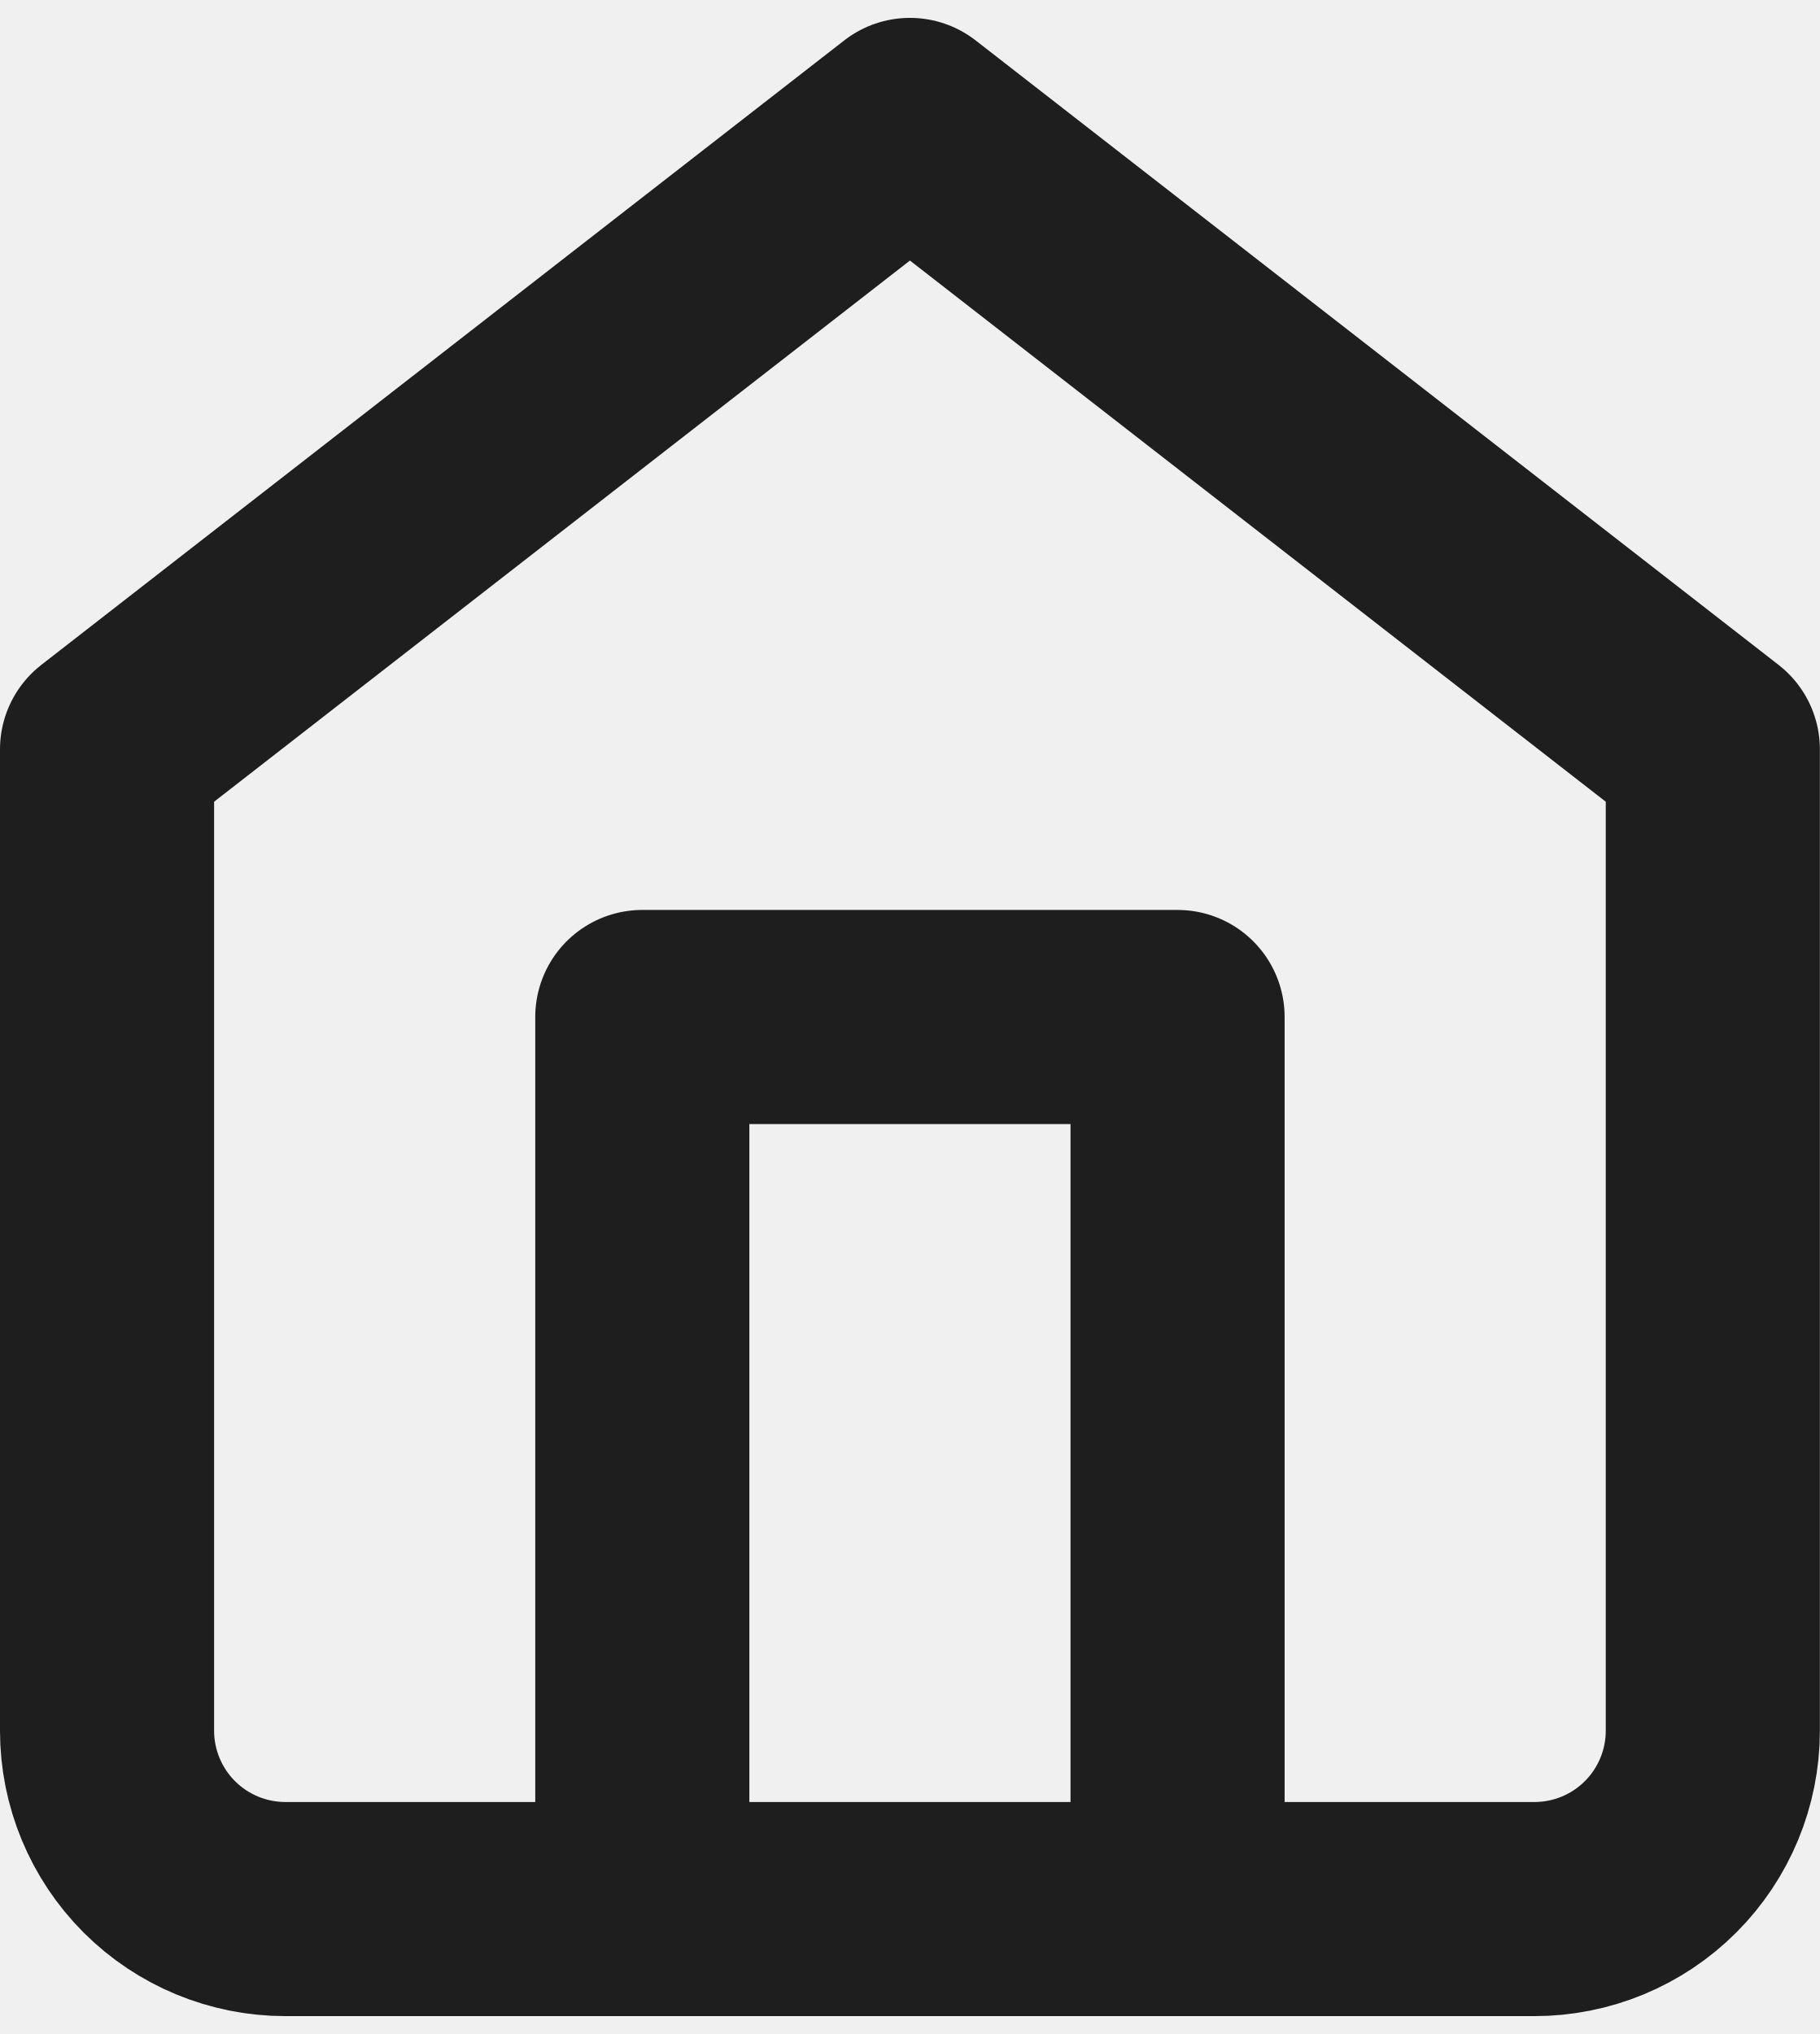
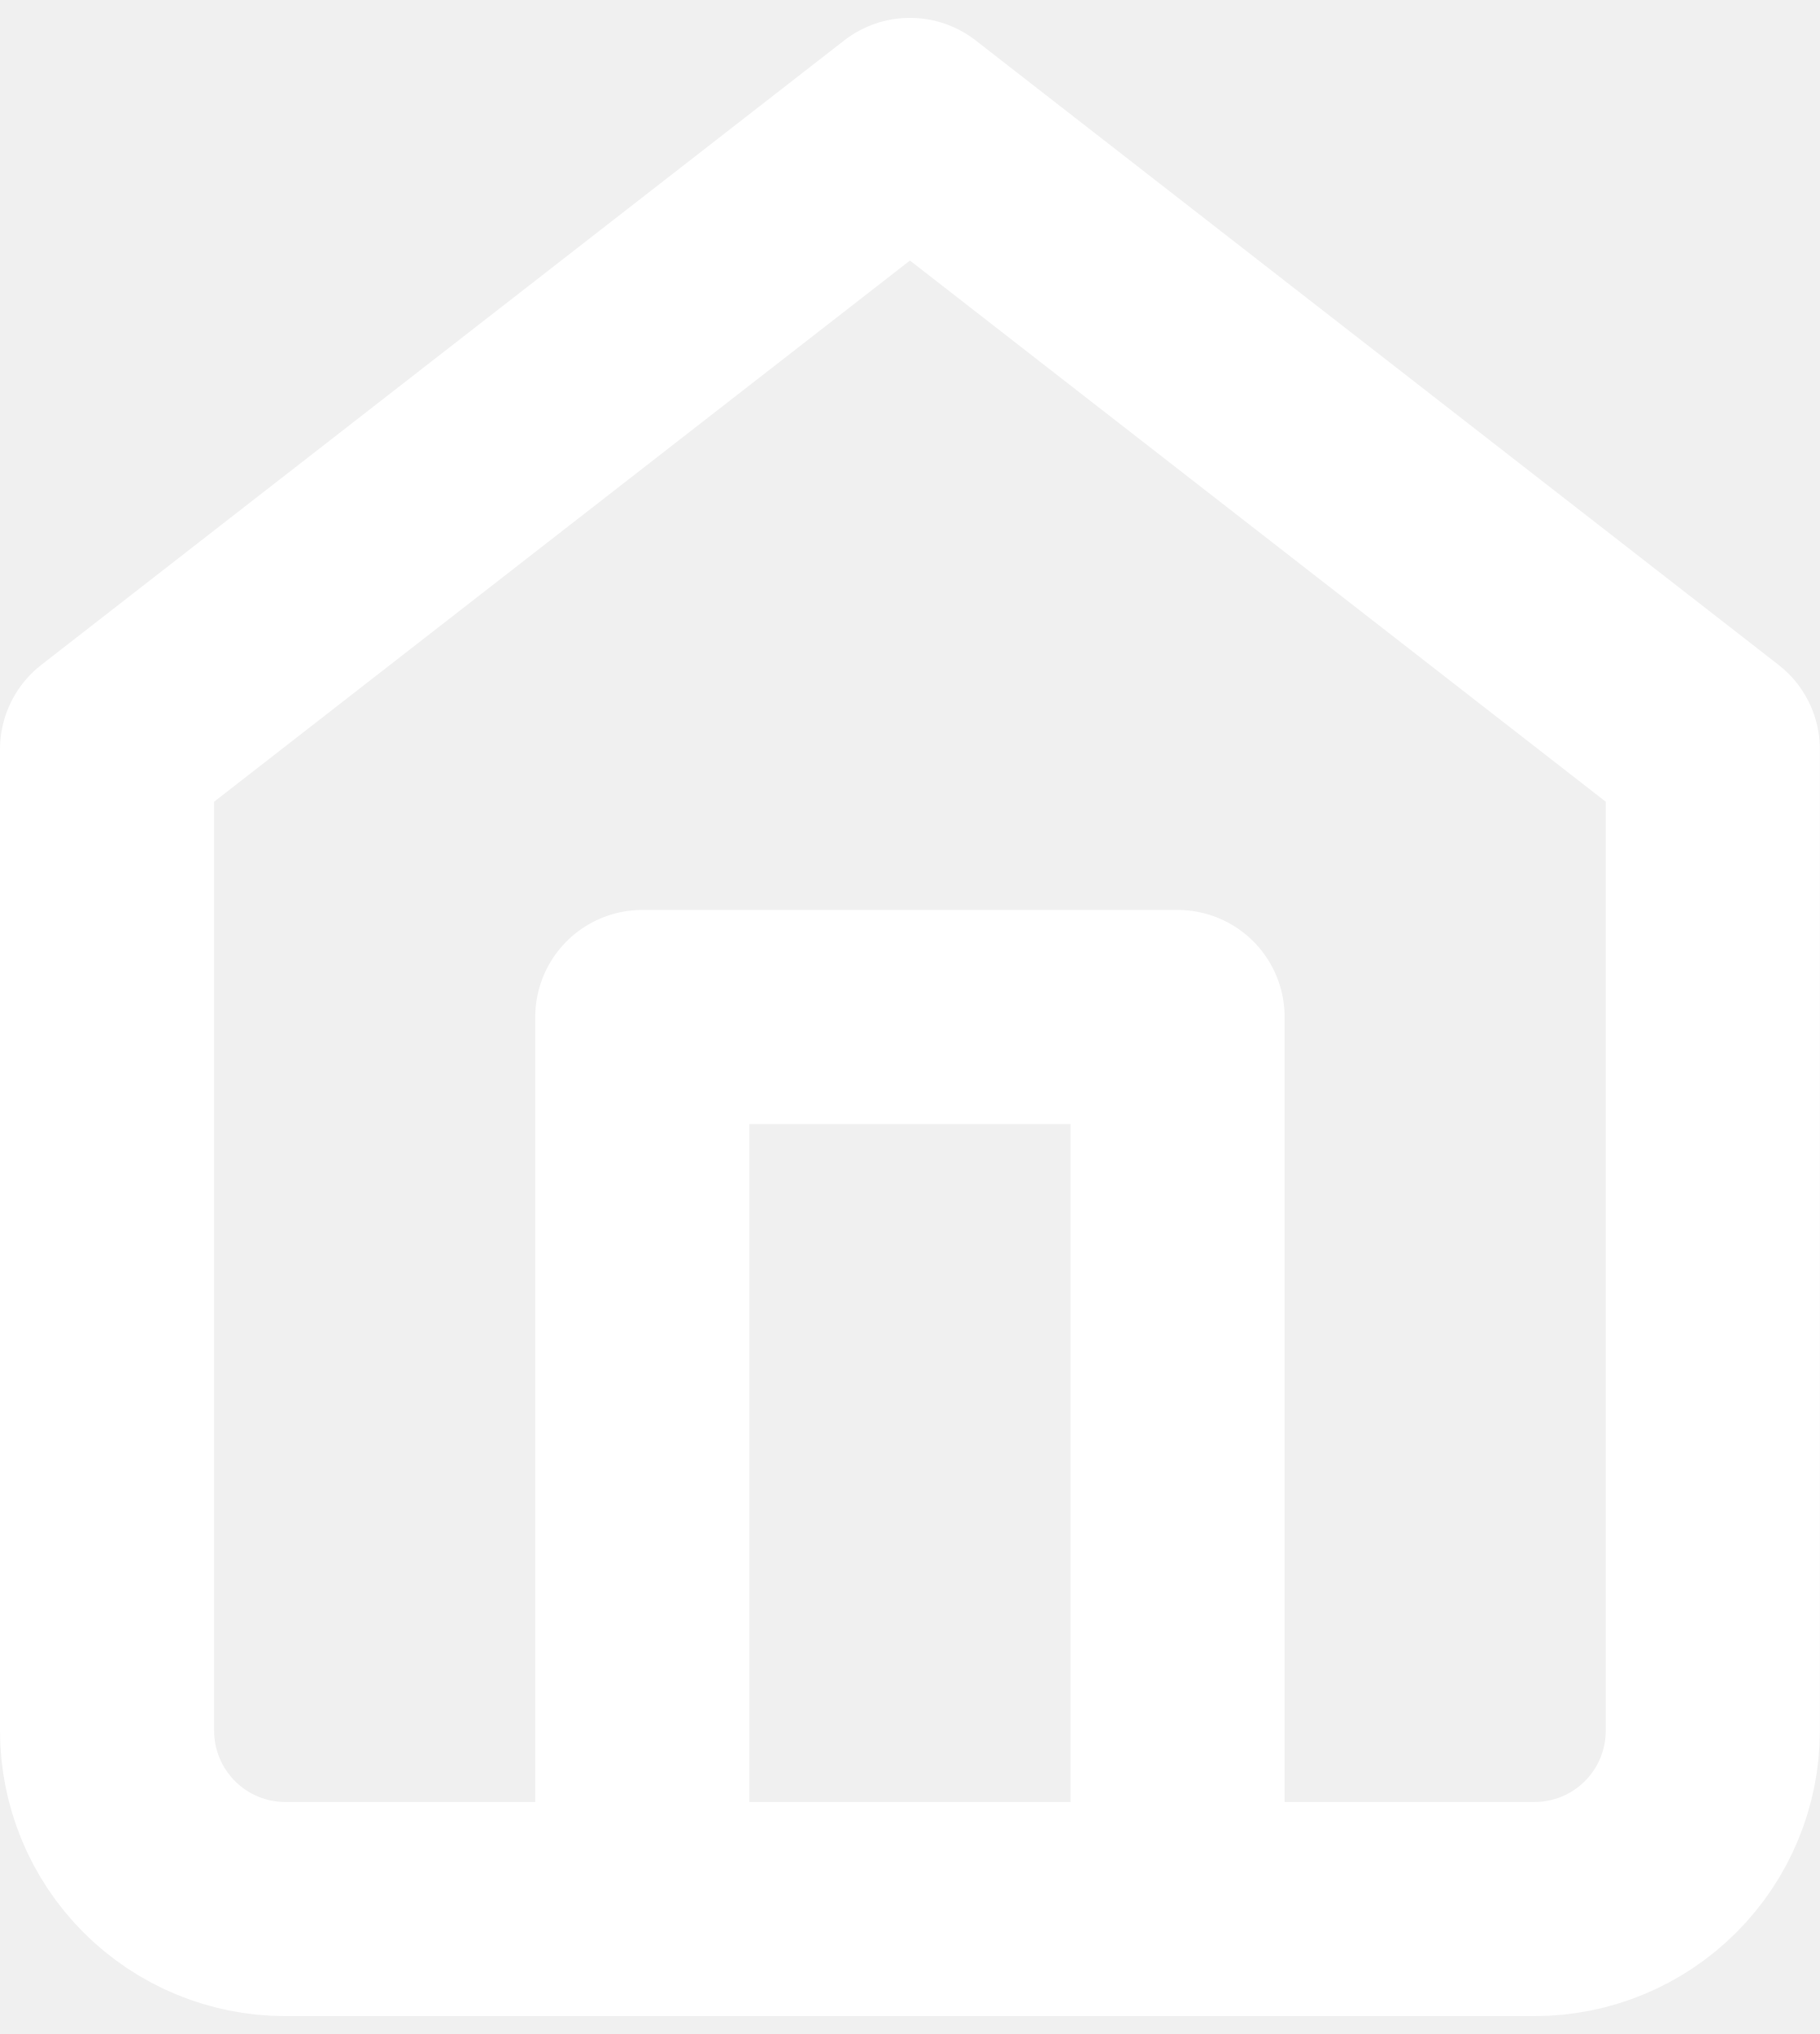
<svg xmlns="http://www.w3.org/2000/svg" width="17" height="19" viewBox="0 0 17 19" fill="none">
-   <path d="M6 17.833V9.5H11V17.833M1 7L8.5 1.167L16 7V16.167C16 16.609 15.824 17.033 15.512 17.345C15.199 17.658 14.775 17.833 14.333 17.833H2.667C2.225 17.833 1.801 17.658 1.488 17.345C1.176 17.033 1 16.609 1 16.167V7Z" stroke="#1E1E1E" stroke-width="2" stroke-linecap="round" stroke-linejoin="round" />
+   <path d="M6 17.833V9.5H11V17.833M1 7L8.5 1.167L16 7V16.167C16 16.609 15.824 17.033 15.512 17.345C15.199 17.658 14.775 17.833 14.333 17.833H2.667C2.225 17.833 1.801 17.658 1.488 17.345C1.176 17.033 1 16.609 1 16.167V7Z" stroke="#ffffff" stroke-width="2" stroke-linecap="round" stroke-linejoin="round" />
</svg>
